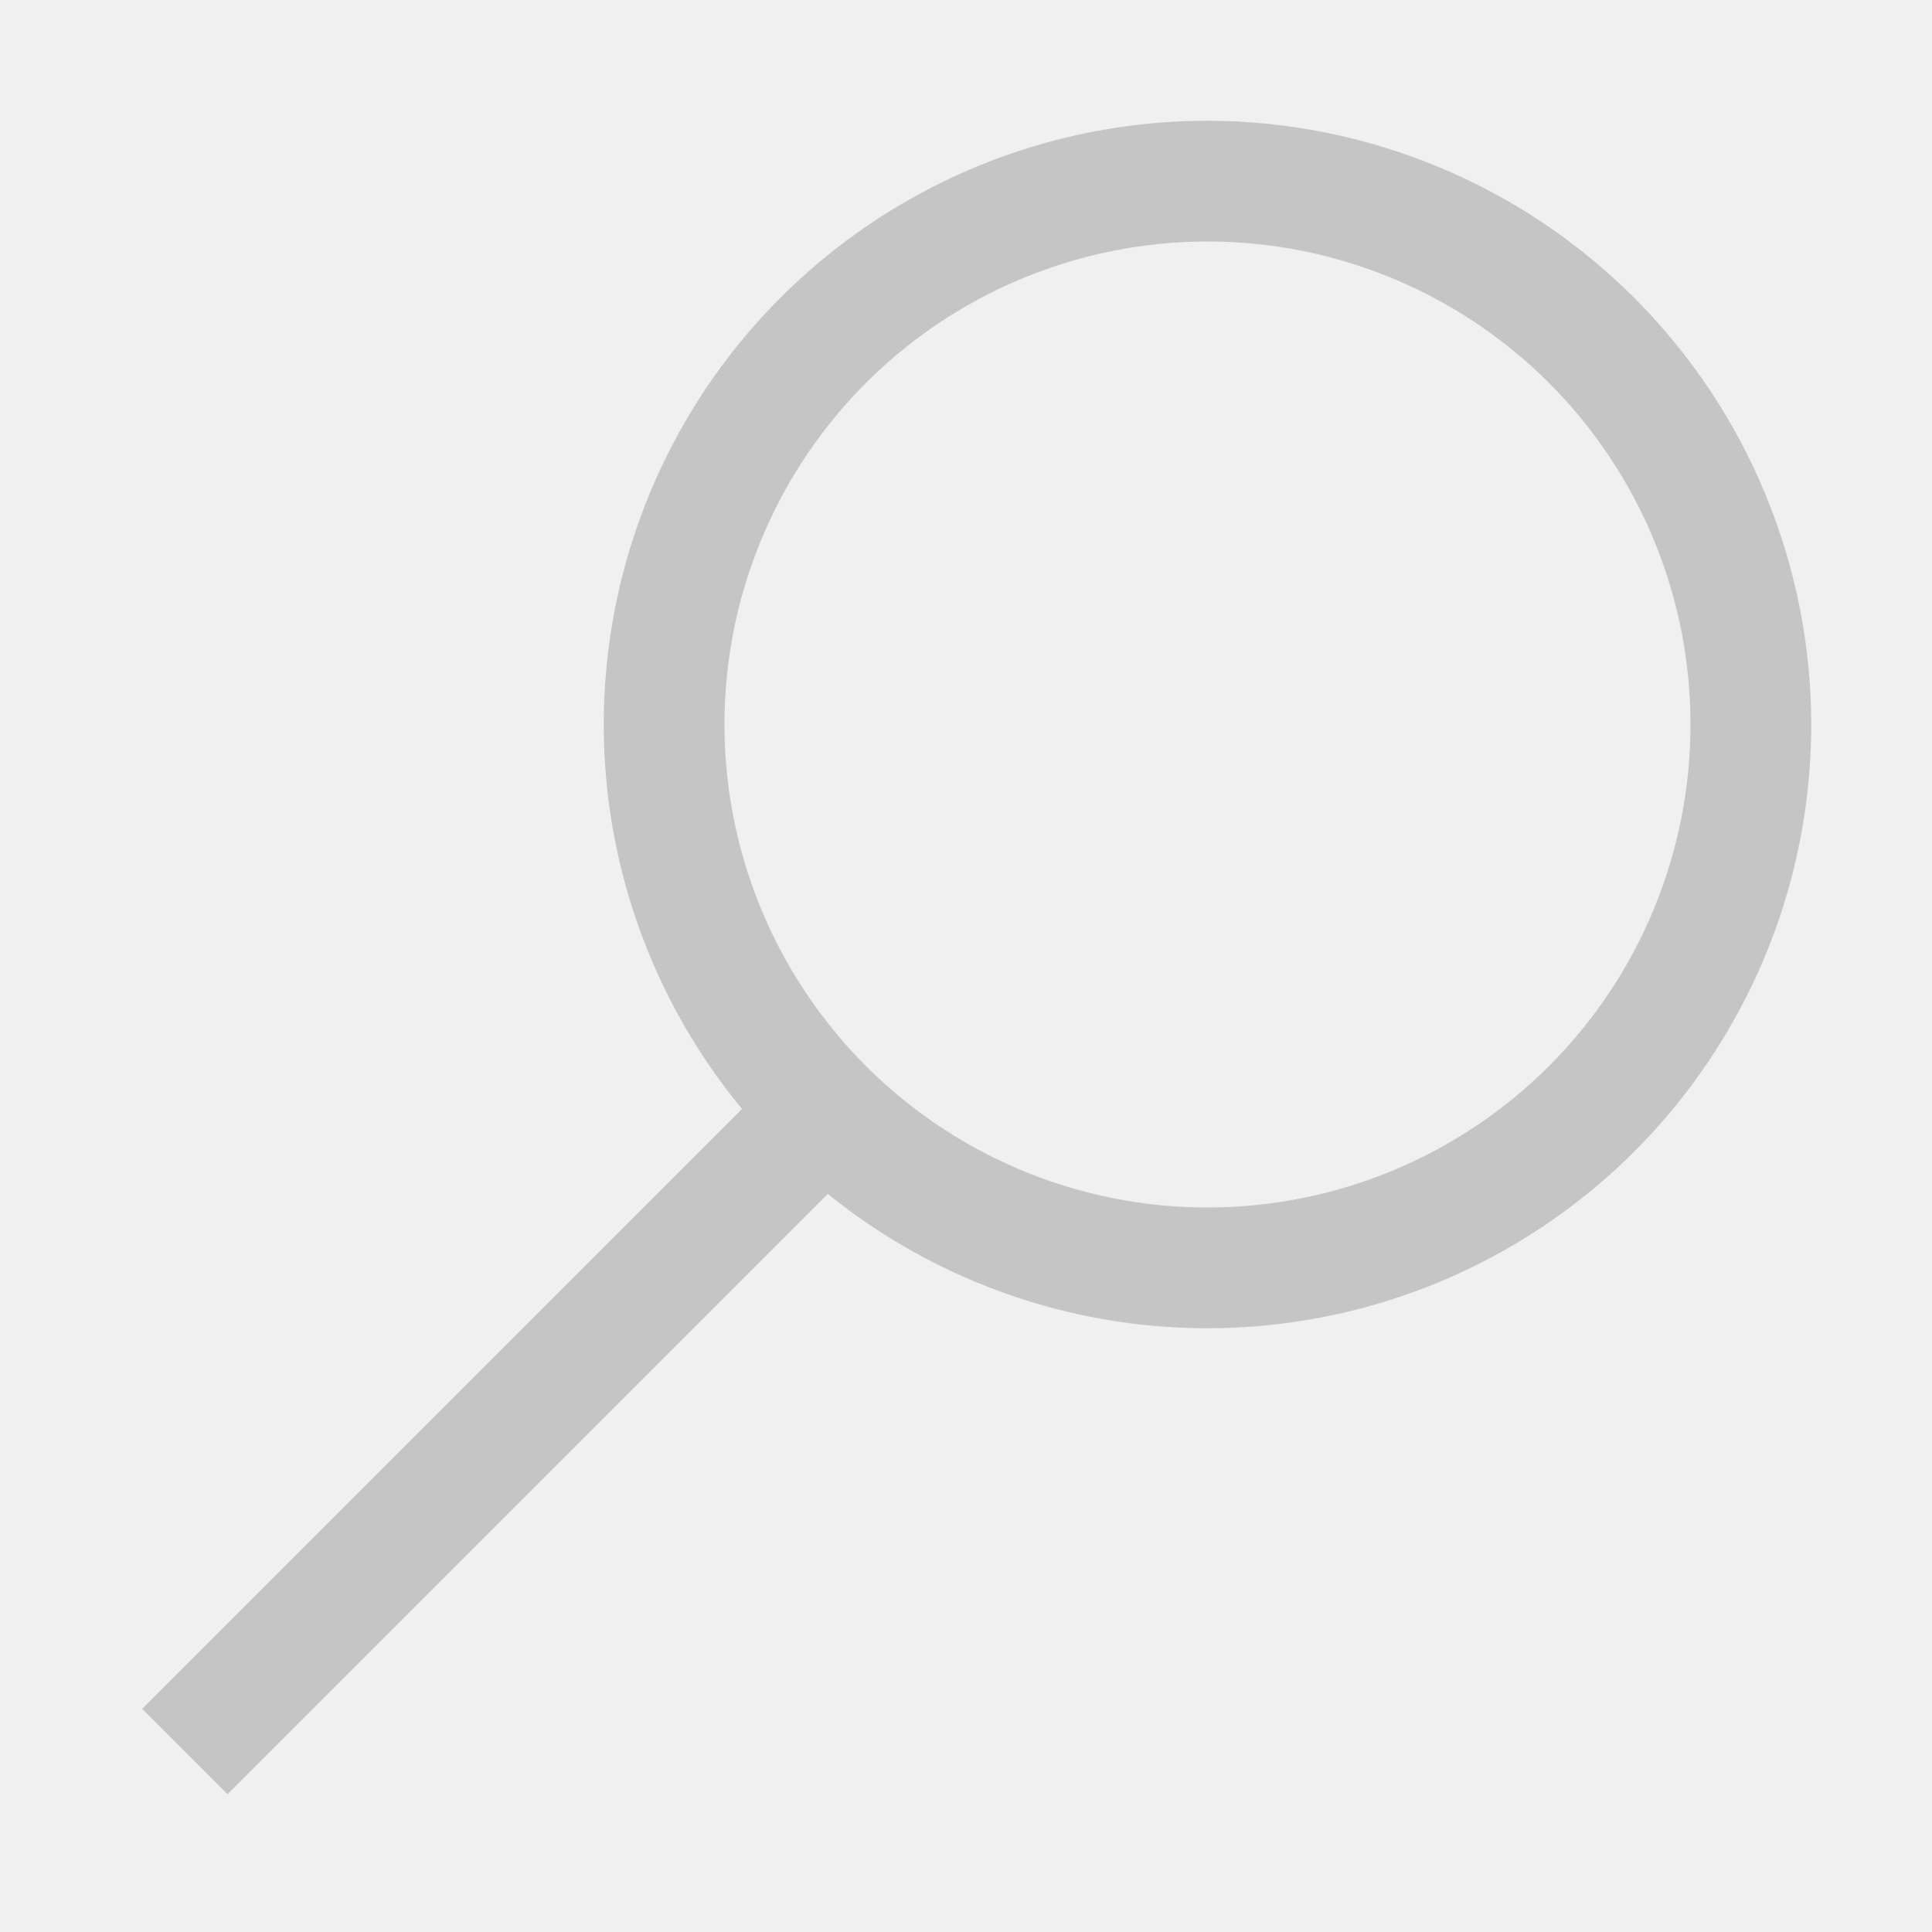
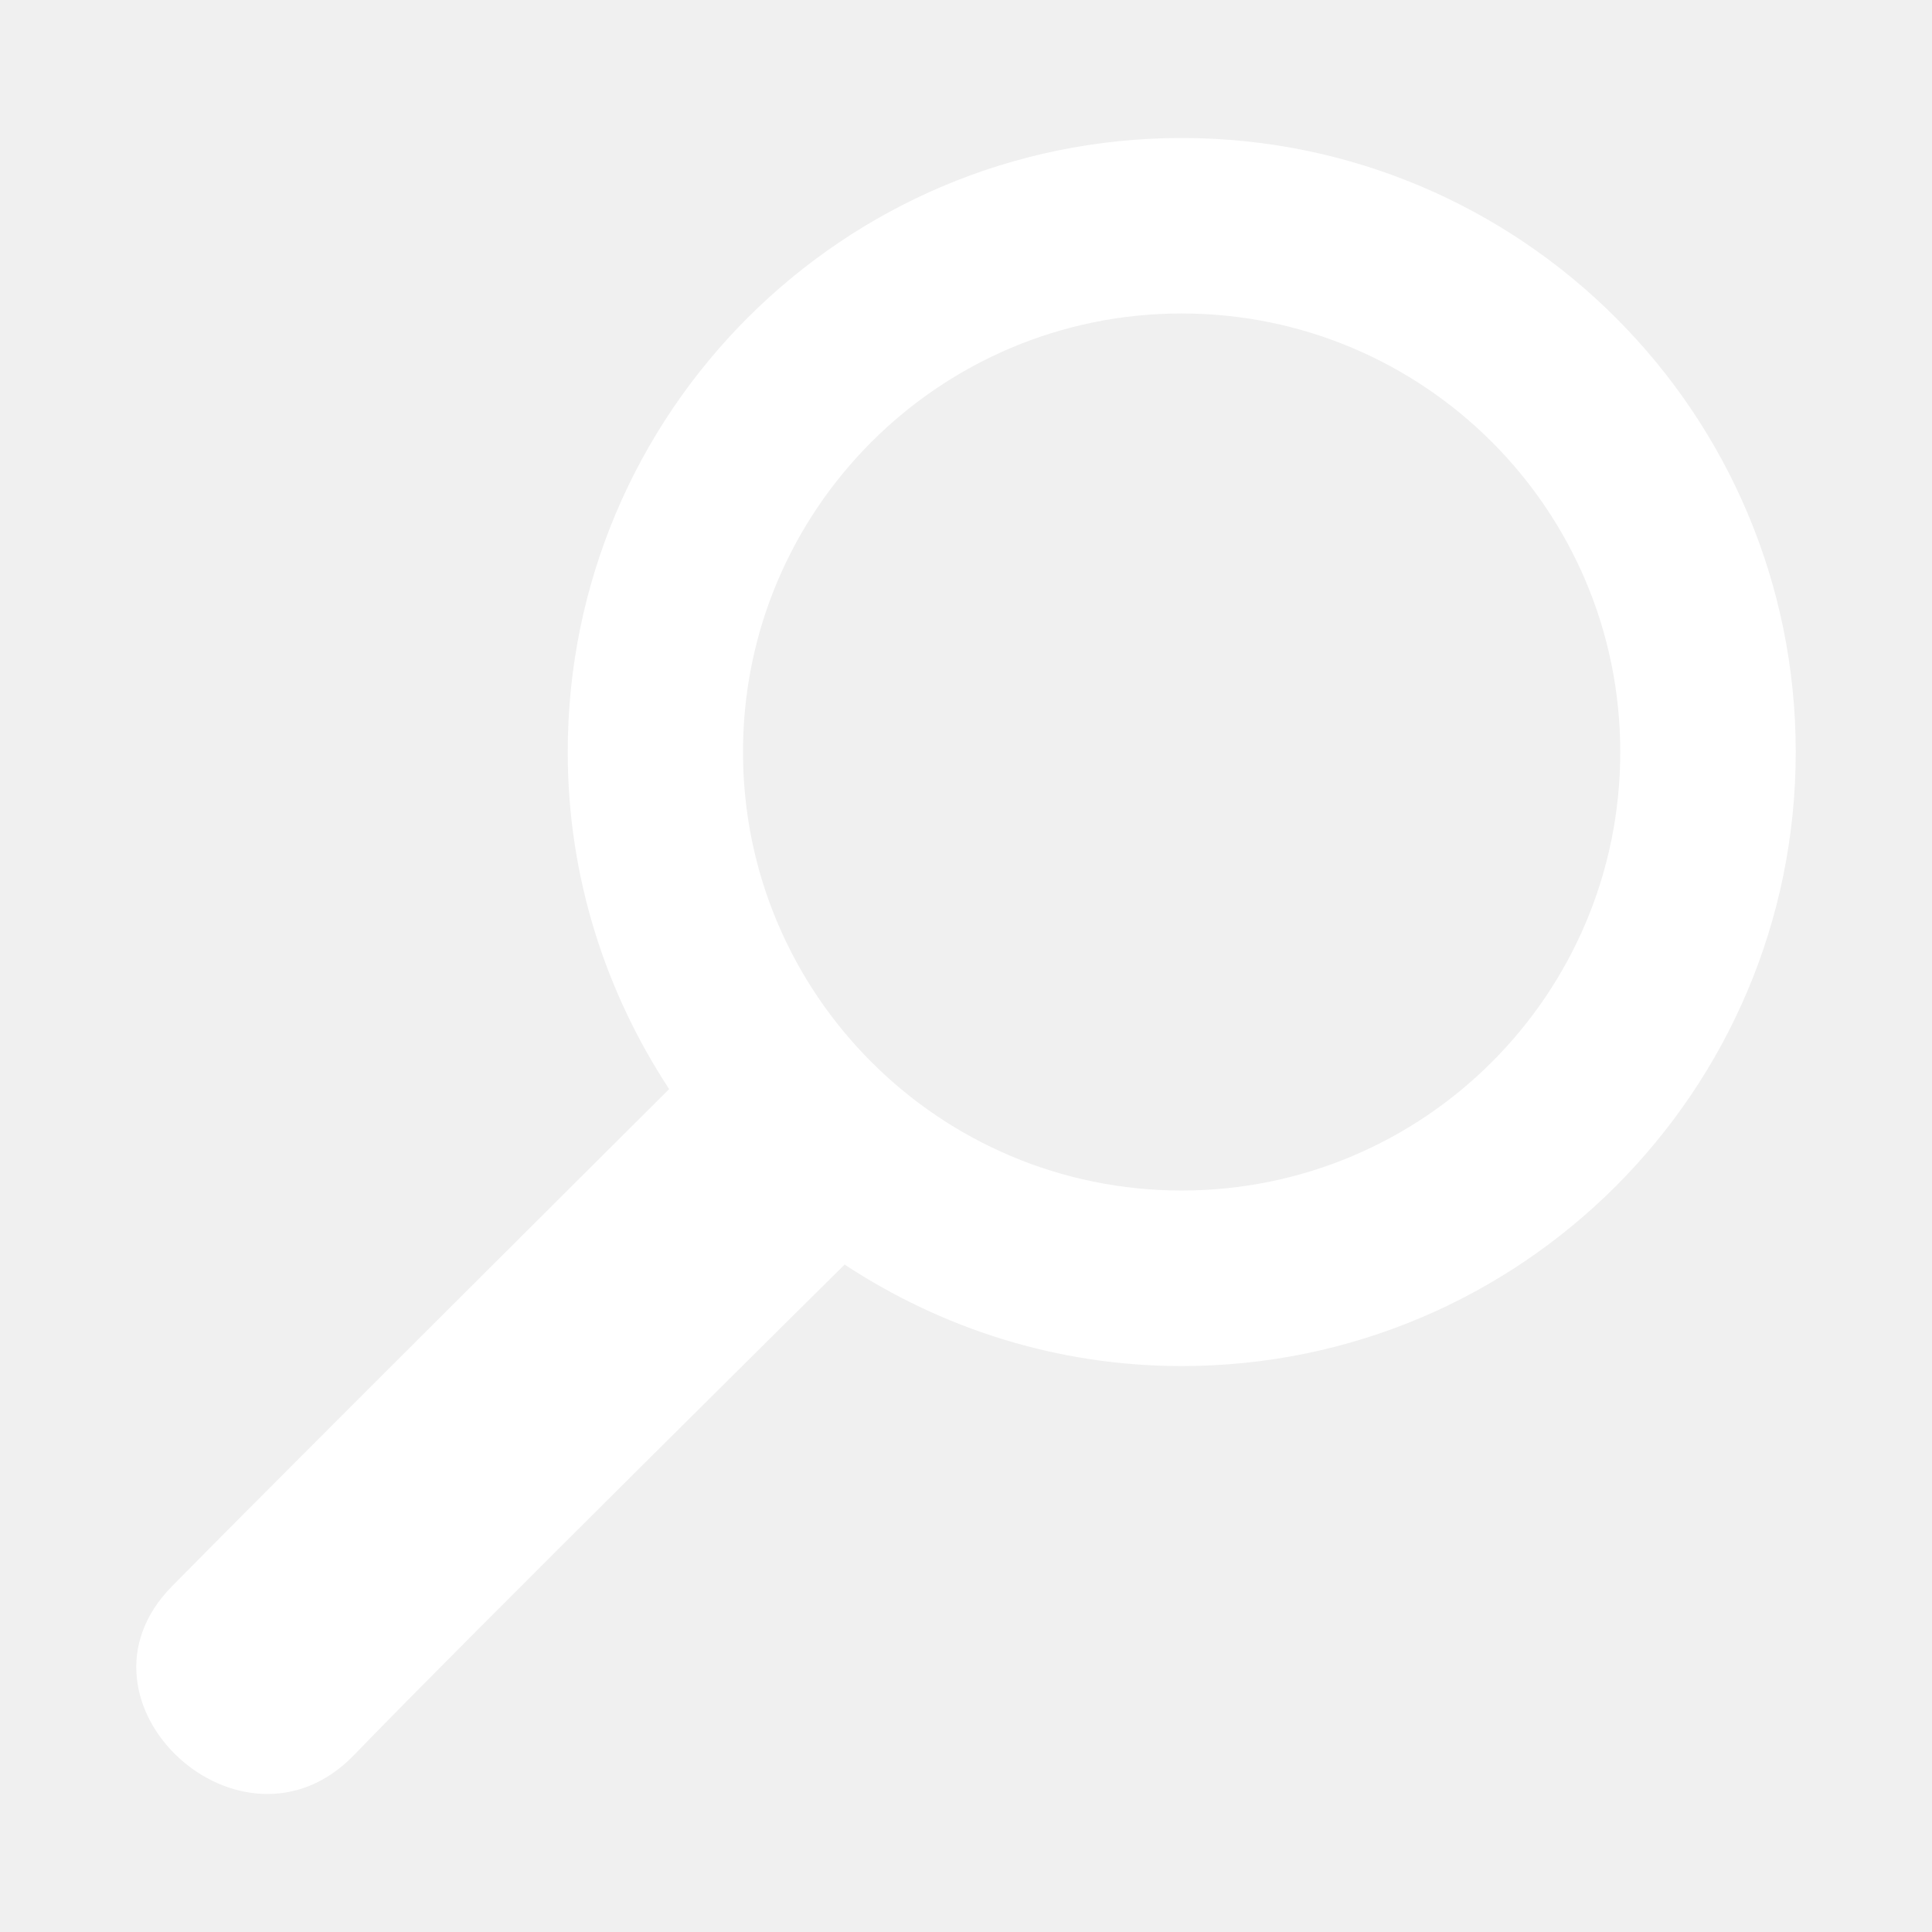
<svg xmlns="http://www.w3.org/2000/svg" width="28" height="28" viewBox="0 0 28 28" fill="none">
-   <path d="M12.047 17.253L3.297 26.003L2.06 24.766L10.81 16.016L12.047 17.253Z" fill="#C5C5C5" />
-   <path d="M17.5 1.75C15.769 1.75 14.078 2.263 12.639 3.225C11.2 4.186 10.078 5.553 9.416 7.152C8.754 8.75 8.581 10.51 8.918 12.207C9.256 13.904 10.089 15.463 11.313 16.687C12.537 17.911 14.096 18.744 15.793 19.082C17.49 19.419 19.25 19.246 20.849 18.584C22.447 17.922 23.814 16.8 24.775 15.361C25.737 13.922 26.25 12.231 26.25 10.5C26.247 8.18 25.325 5.956 23.684 4.316C22.044 2.676 19.82 1.753 17.5 1.75V1.75ZM17.5 17.5C16.116 17.5 14.762 17.09 13.611 16.32C12.46 15.551 11.563 14.458 11.033 13.179C10.503 11.9 10.364 10.492 10.634 9.134C10.905 7.777 11.571 6.529 12.55 5.55C13.529 4.571 14.777 3.905 16.134 3.635C17.492 3.364 18.9 3.503 20.179 4.033C21.458 4.563 22.551 5.46 23.32 6.611C24.09 7.762 24.5 9.116 24.5 10.5C24.5 12.357 23.762 14.137 22.45 15.45C21.137 16.762 19.357 17.5 17.5 17.5Z" fill="#C5C5C5" />
+   <path d="M17.125 2C12.212 2 8.228 5.985 8.228 10.899C8.228 12.706 8.775 14.379 9.698 15.784C9.698 15.784 4.136 21.319 2.492 22.99C0.848 24.66 3.508 27.12 5.132 25.434C6.758 23.751 12.241 18.327 12.241 18.327C13.645 19.251 15.32 19.798 17.125 19.798C22.041 19.798 26.025 15.811 26.025 10.899C26.026 5.984 22.041 2 17.125 2V2ZM17.125 17.254C13.615 17.254 10.768 14.409 10.768 10.899C10.768 7.389 13.614 4.543 17.125 4.543C20.637 4.543 23.482 7.388 23.482 10.899C23.482 14.409 20.637 17.254 17.125 17.254V17.254Z" fill="white" />
</svg>
